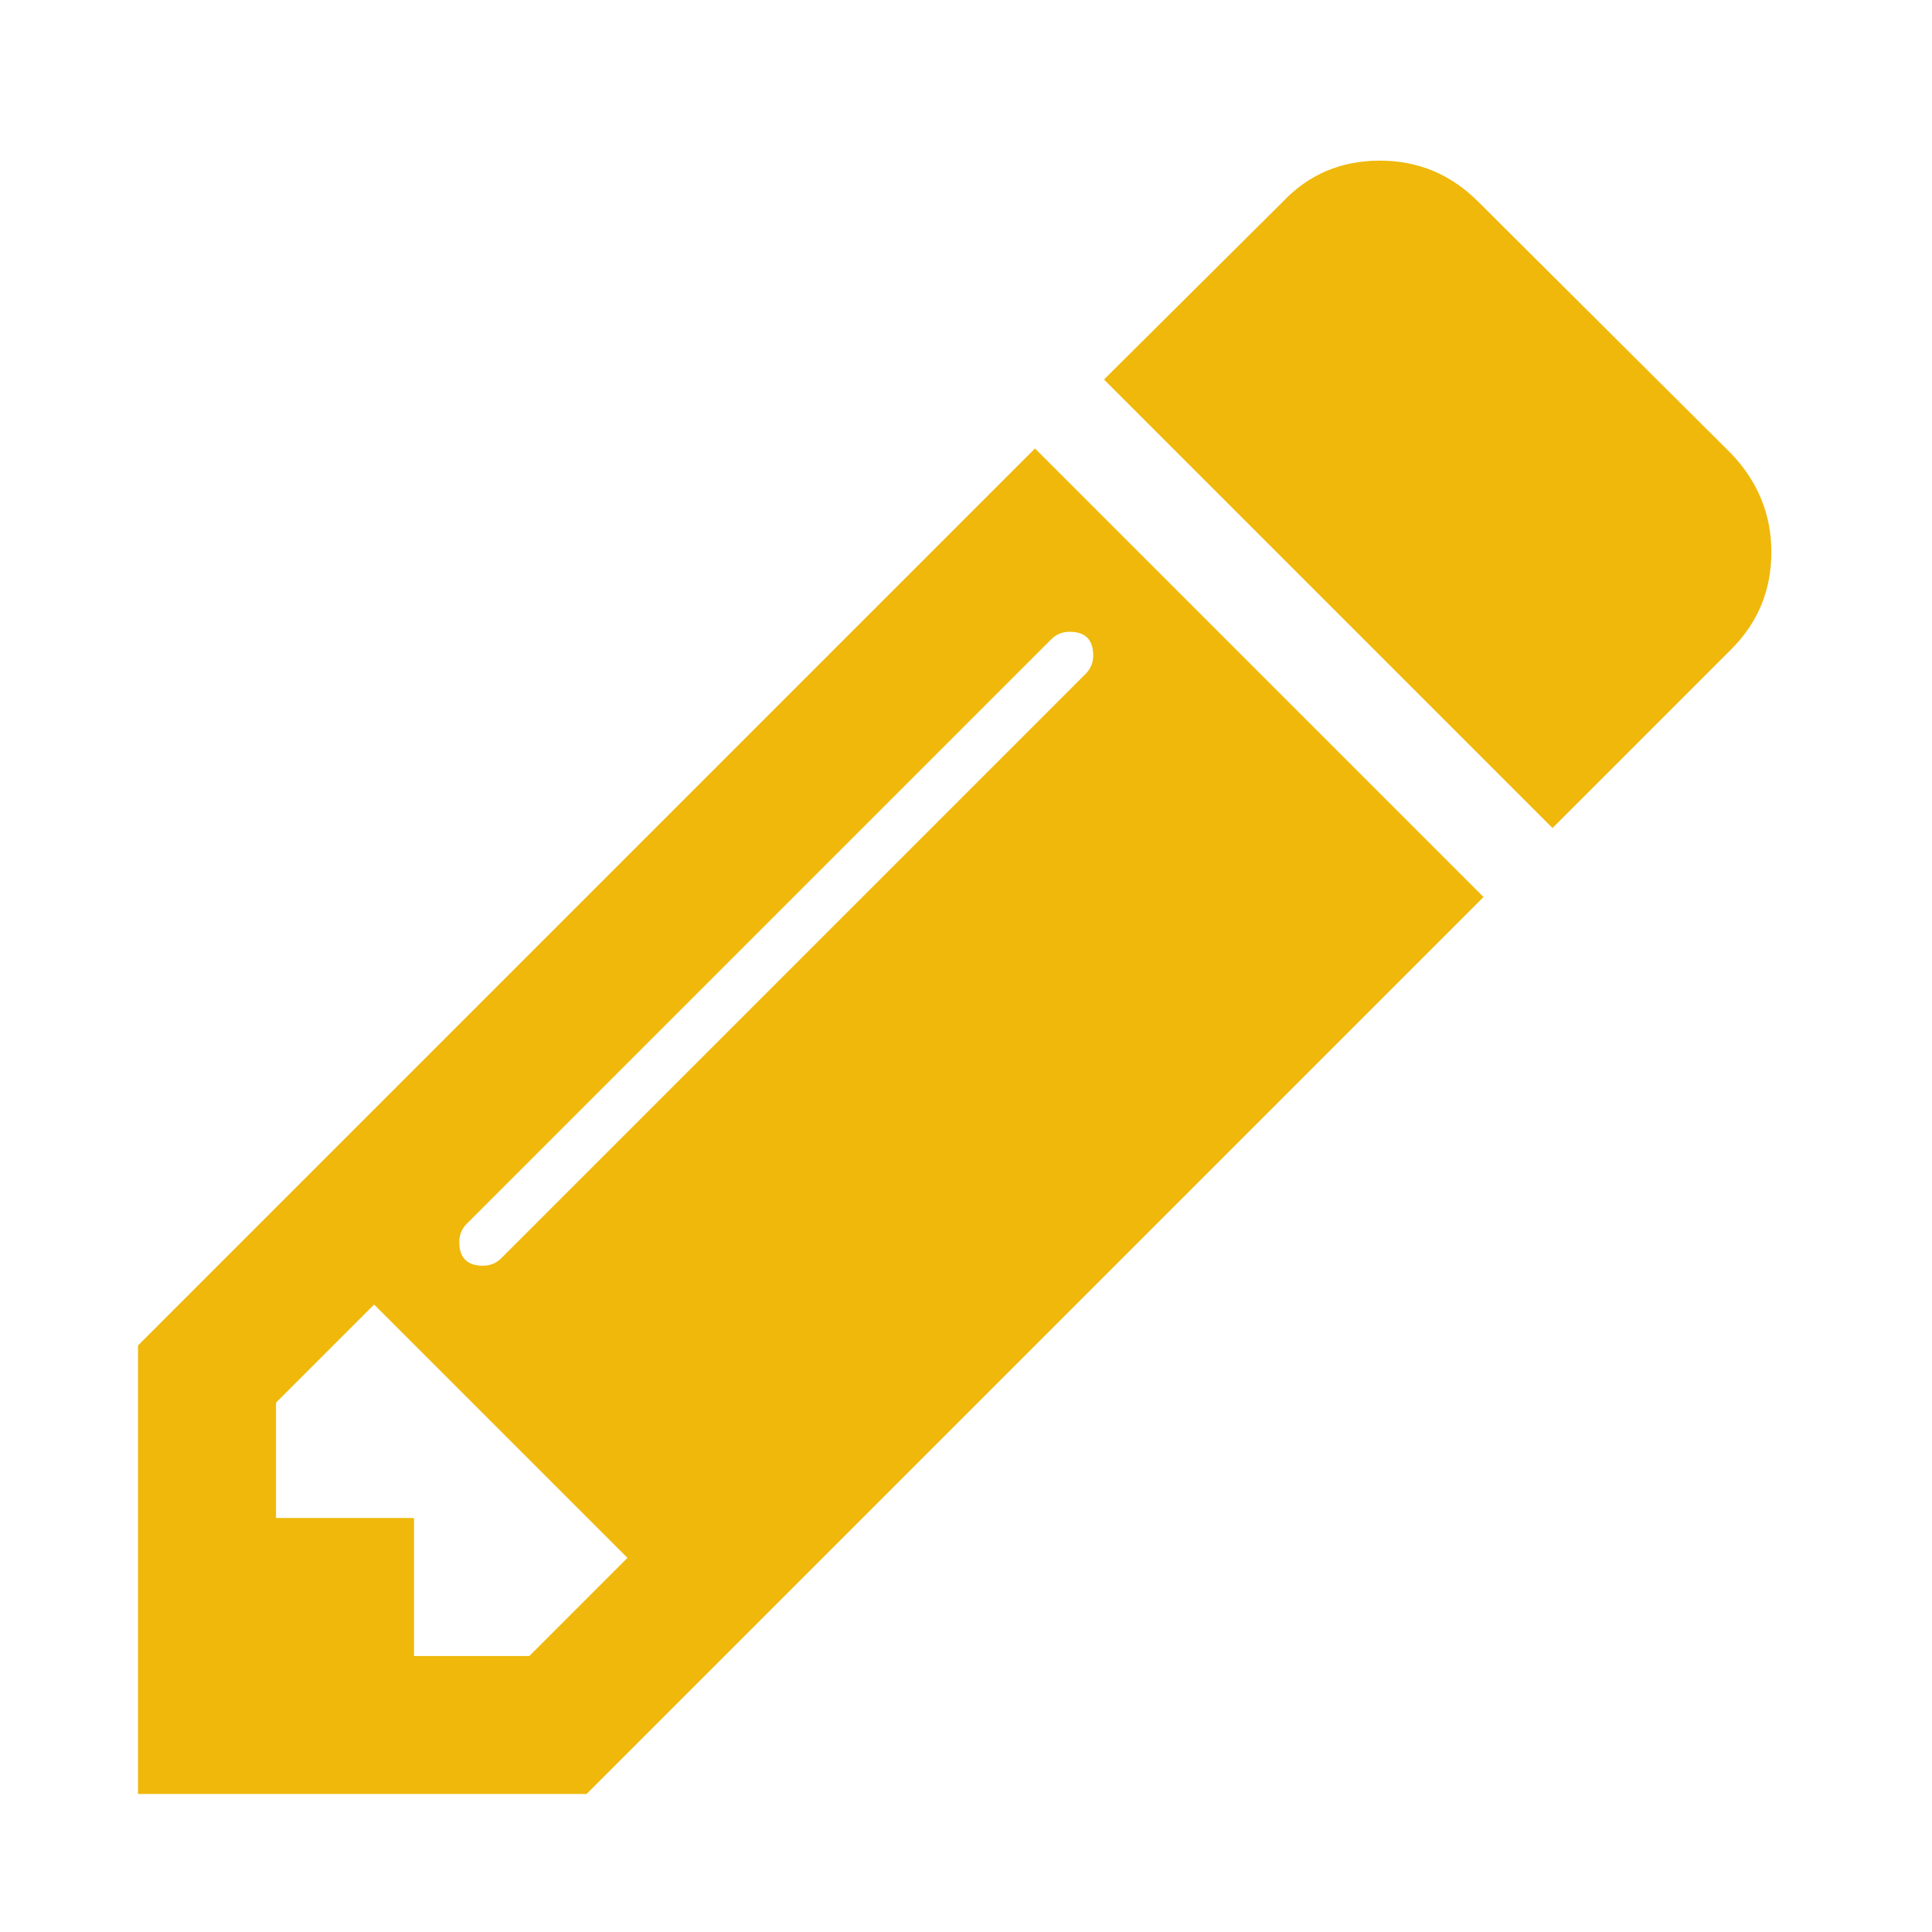
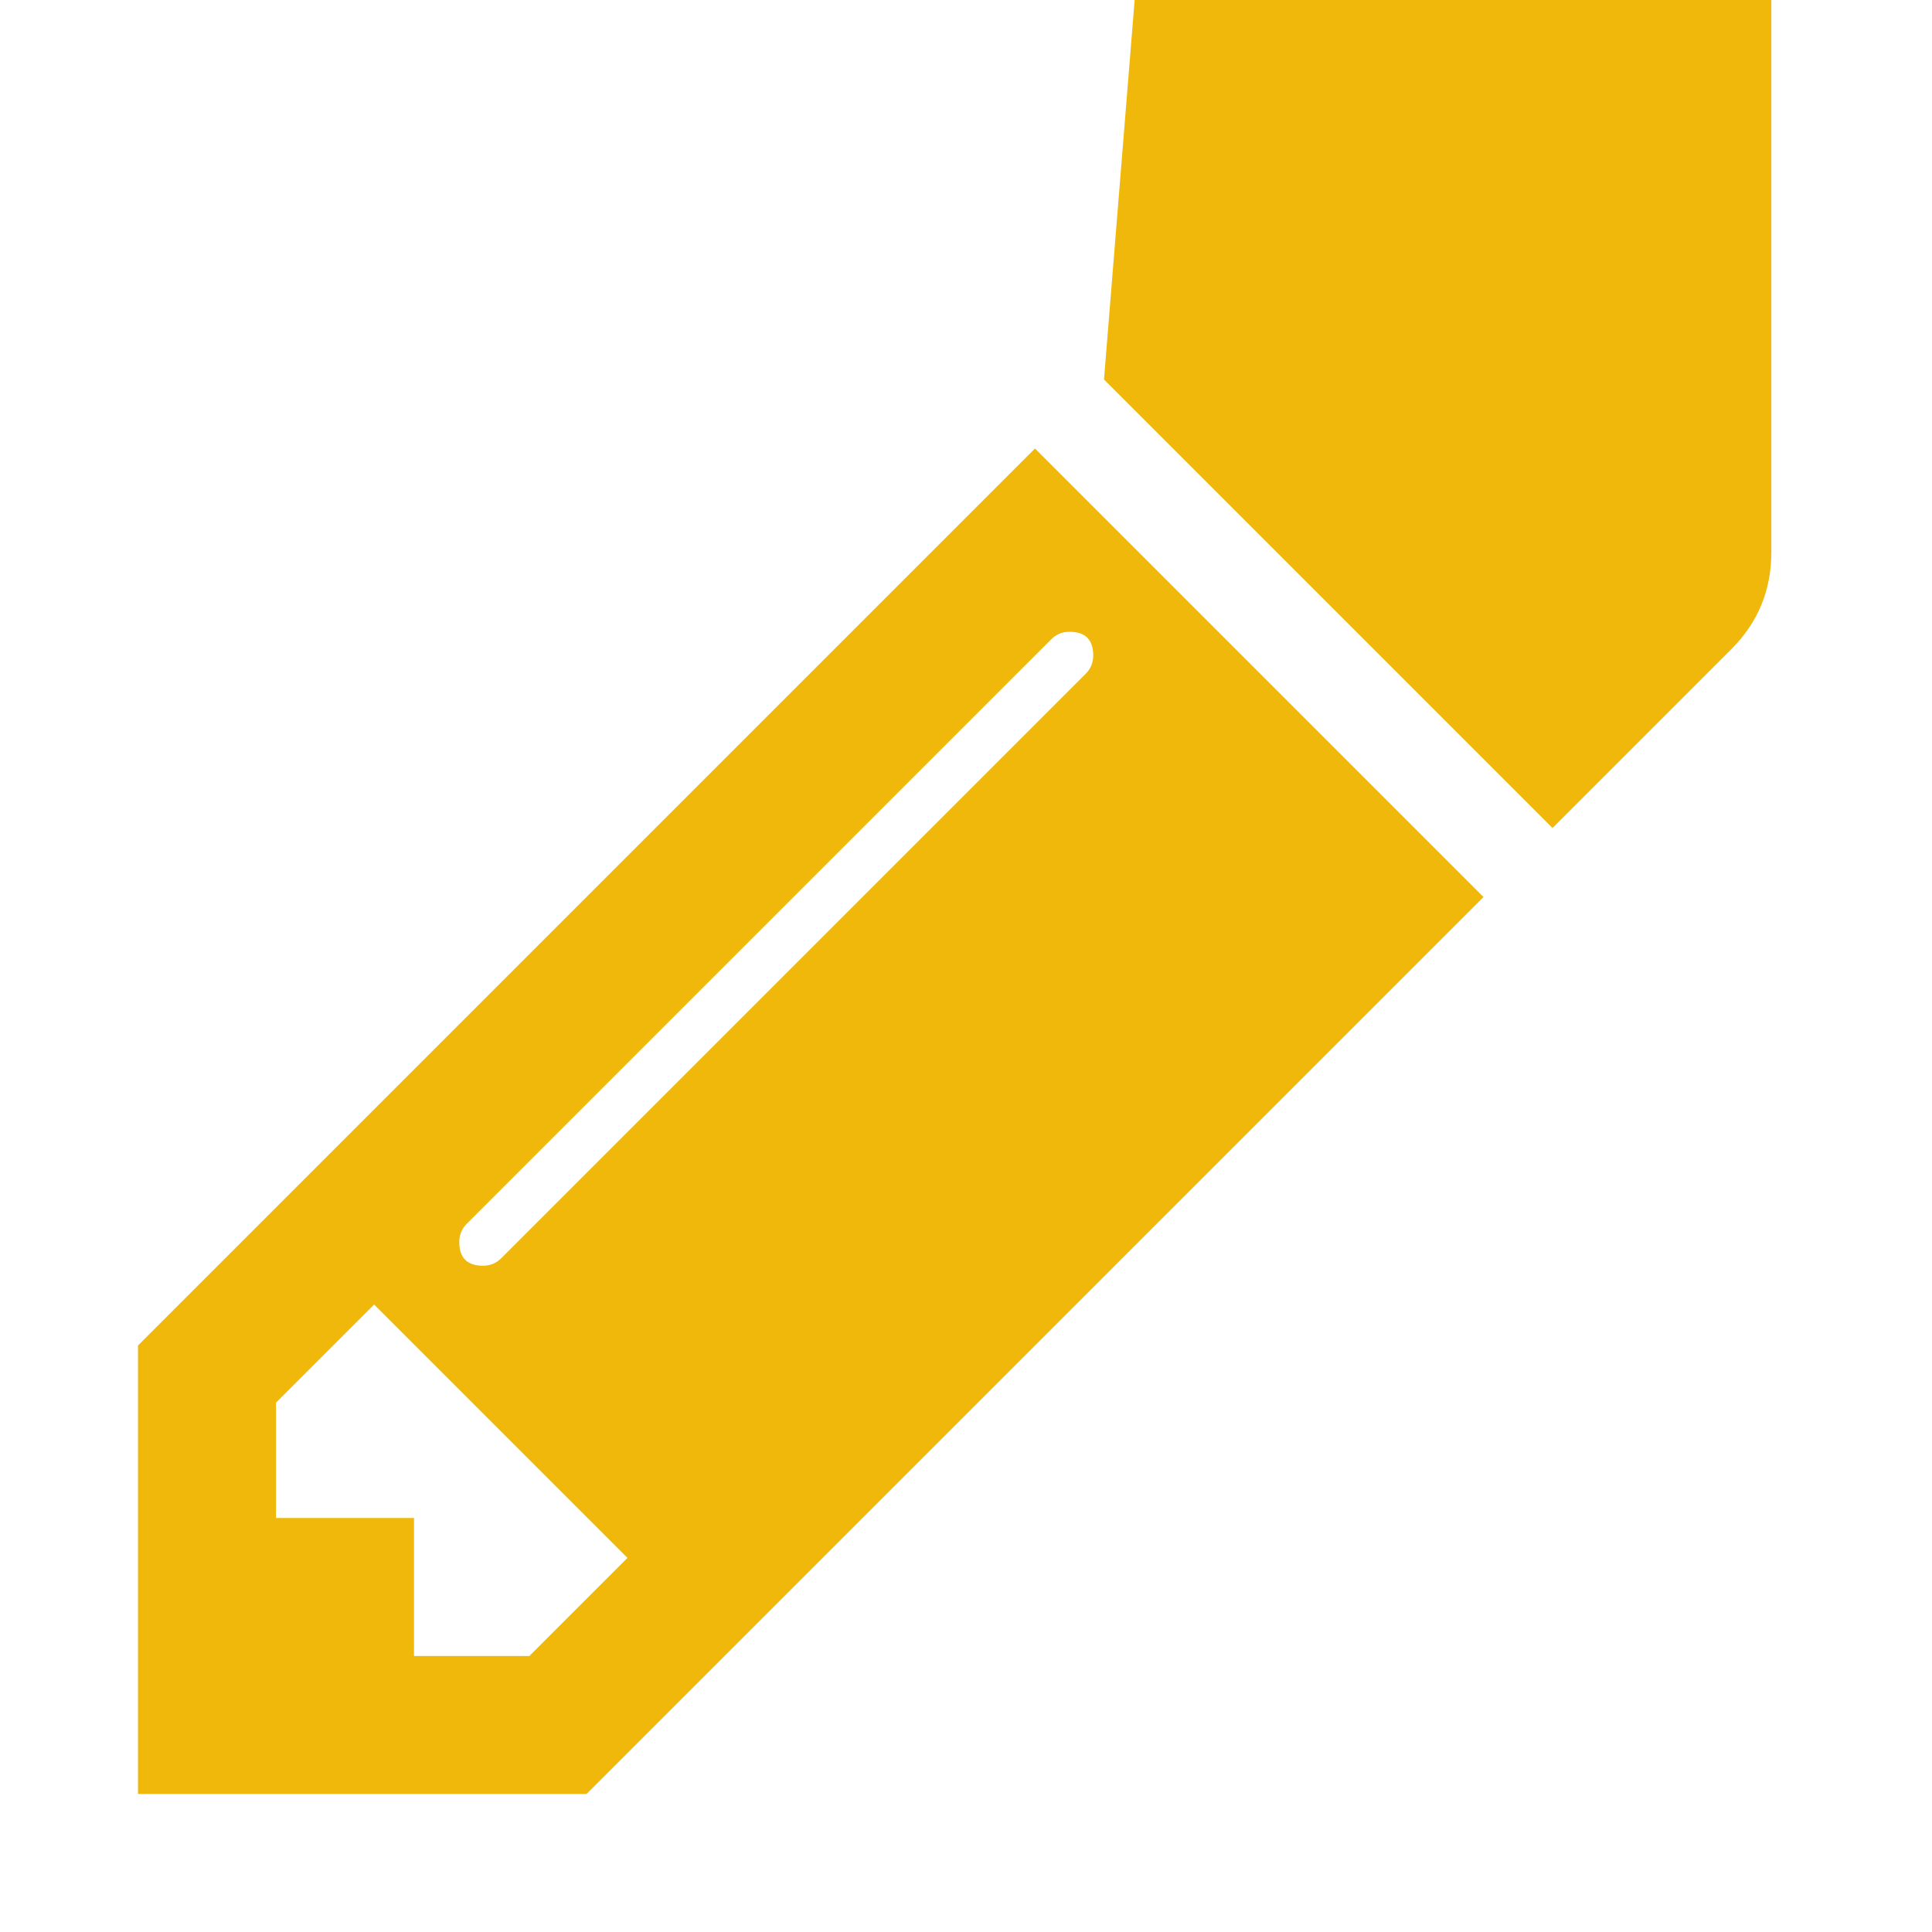
<svg xmlns="http://www.w3.org/2000/svg" width="13" height="13" viewBox="0 0 1792 1792">
-   <path fill="#efb80b" d="M491 1536l91-91-235-235-91 91v107h128v128h107zm523-928q0-22-22-22-10 0-17 7l-542 542q-7 7-7 17 0 22 22 22 10 0 17-7l542-542q7-7 7-17zm-54-192l416 416-832 832h-416v-416zm683 96q0 53-37 90l-166 166-416-416 166-165q36-38 90-38 53 0 91 38l235 234q37 39 37 91z" />
+   <path fill="#efb80b" d="M491 1536l91-91-235-235-91 91v107h128v128h107zm523-928q0-22-22-22-10 0-17 7l-542 542q-7 7-7 17 0 22 22 22 10 0 17-7l542-542q7-7 7-17zm-54-192l416 416-832 832h-416v-416zm683 96q0 53-37 90l-166 166-416-416 166-2056q36-38 90-38 53 0 91 38l235 234q37 39 37 91z" />
</svg>
